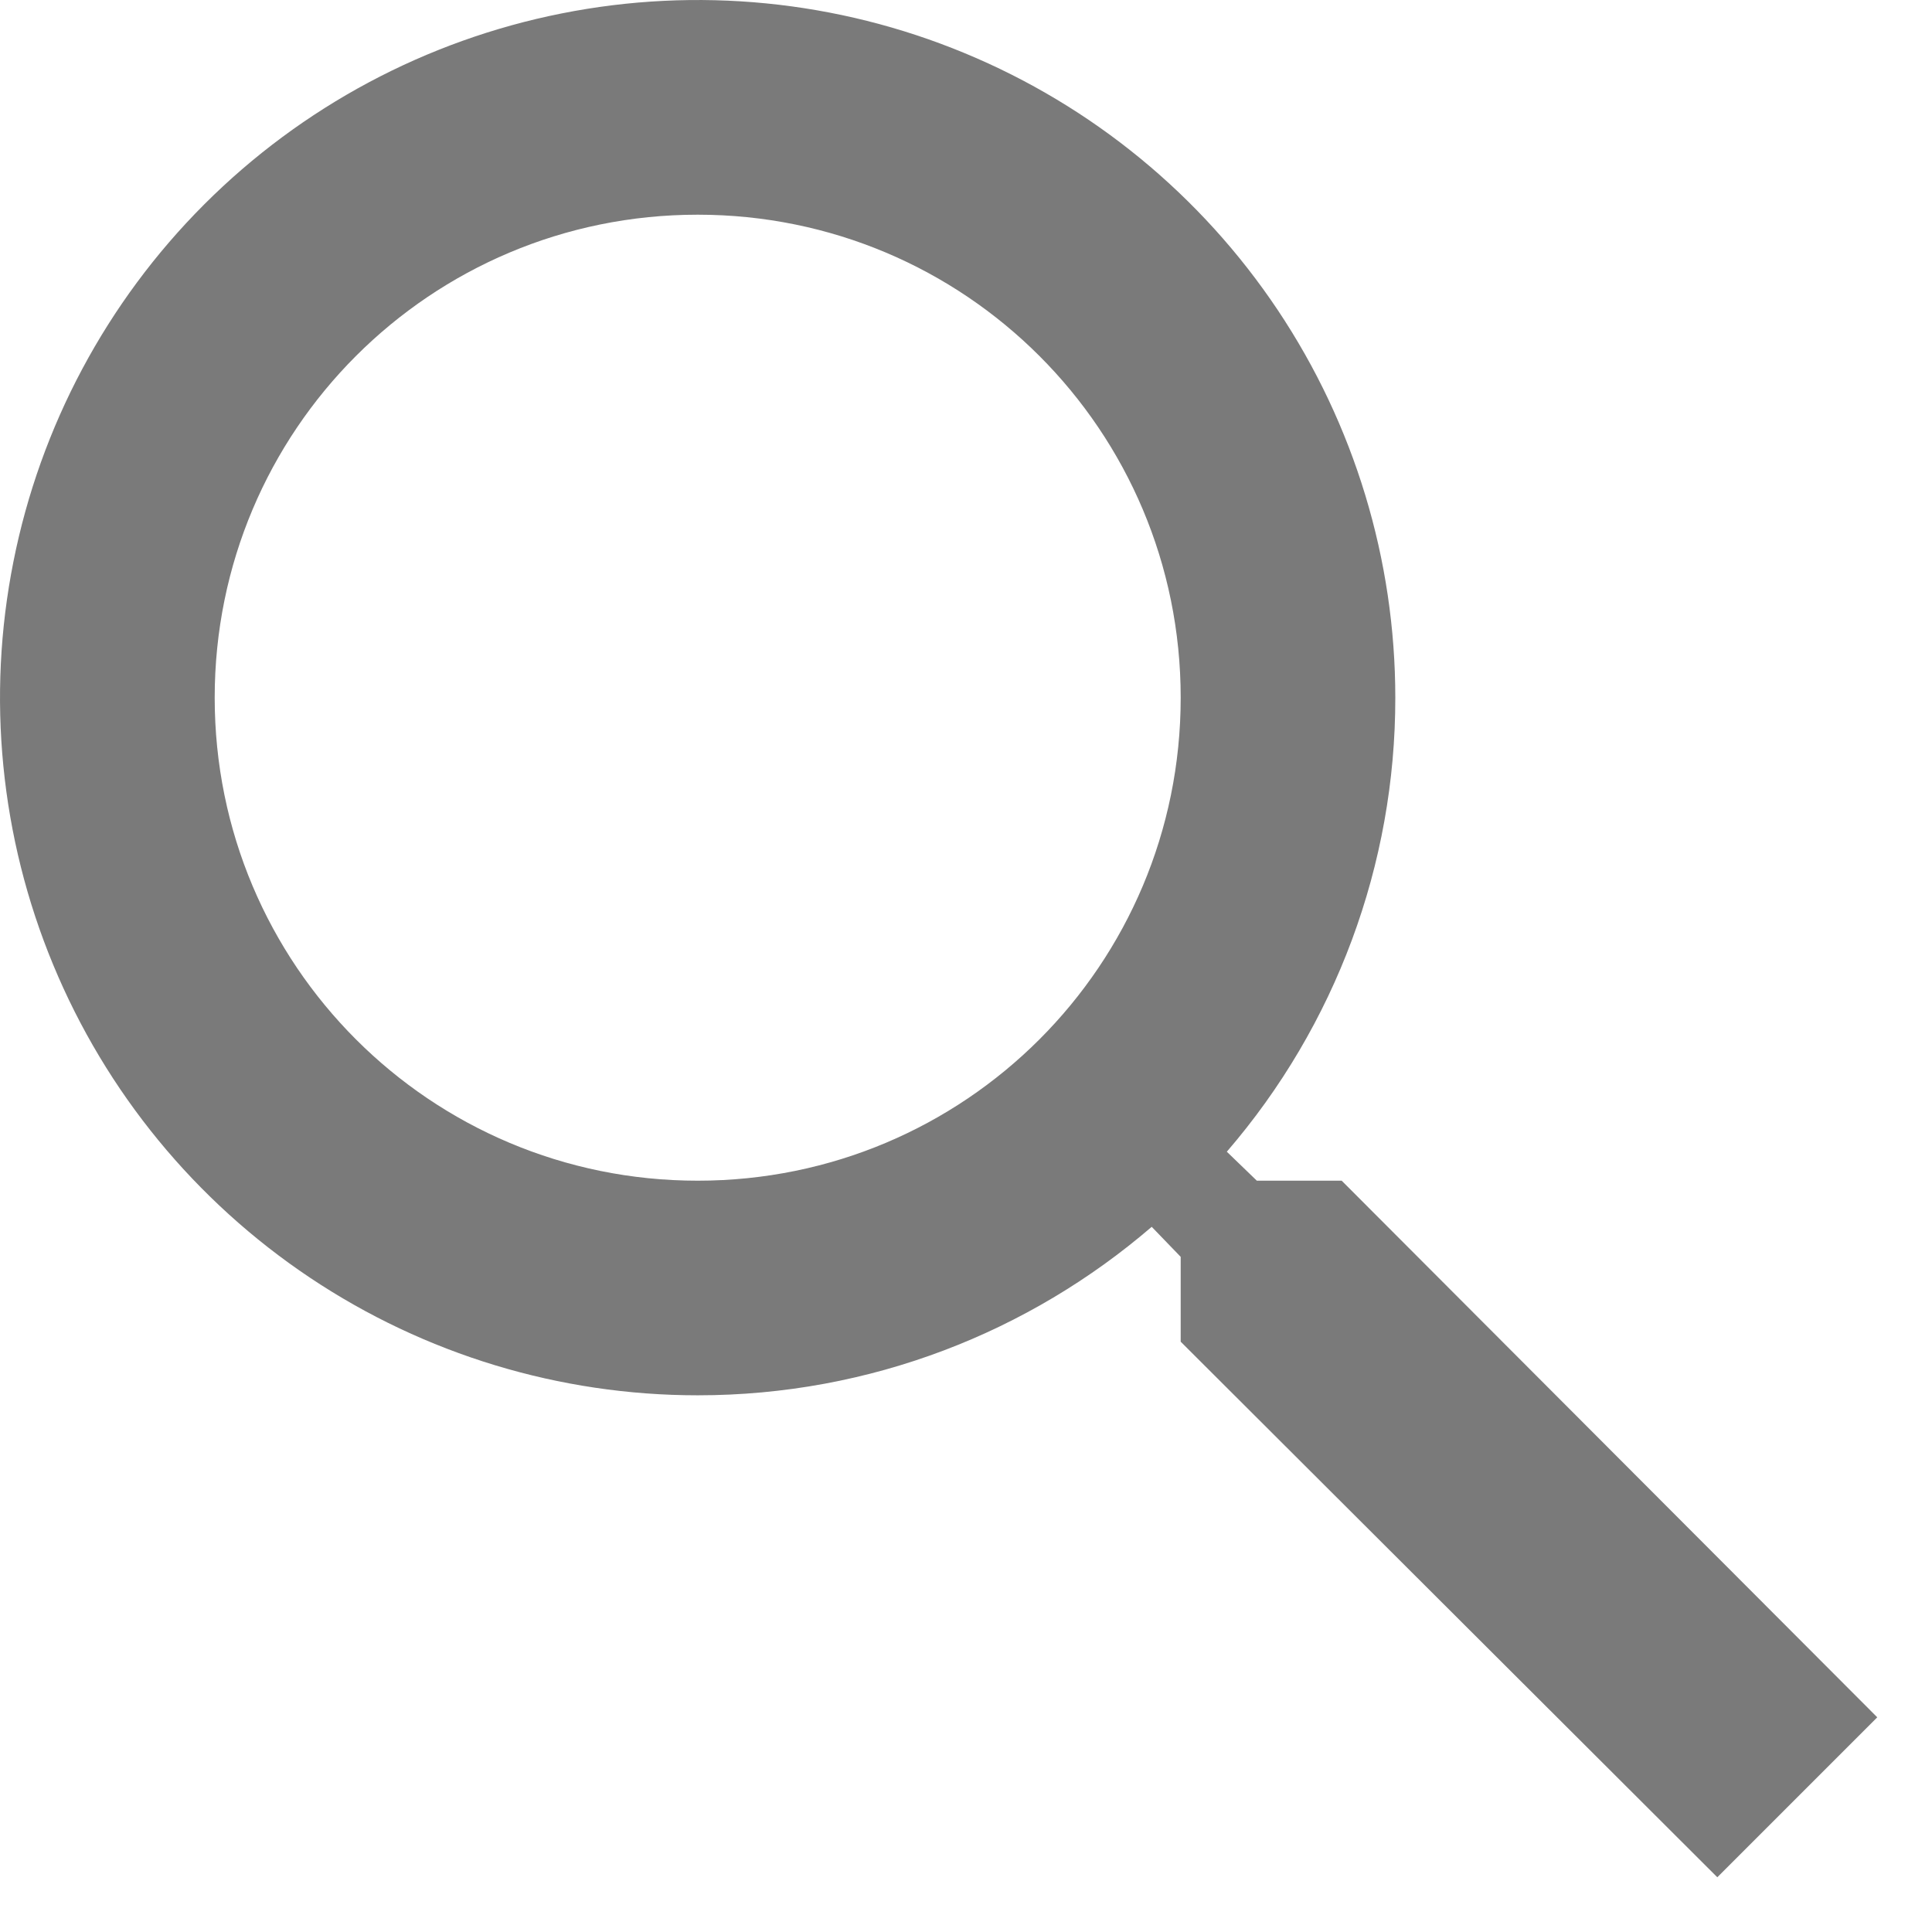
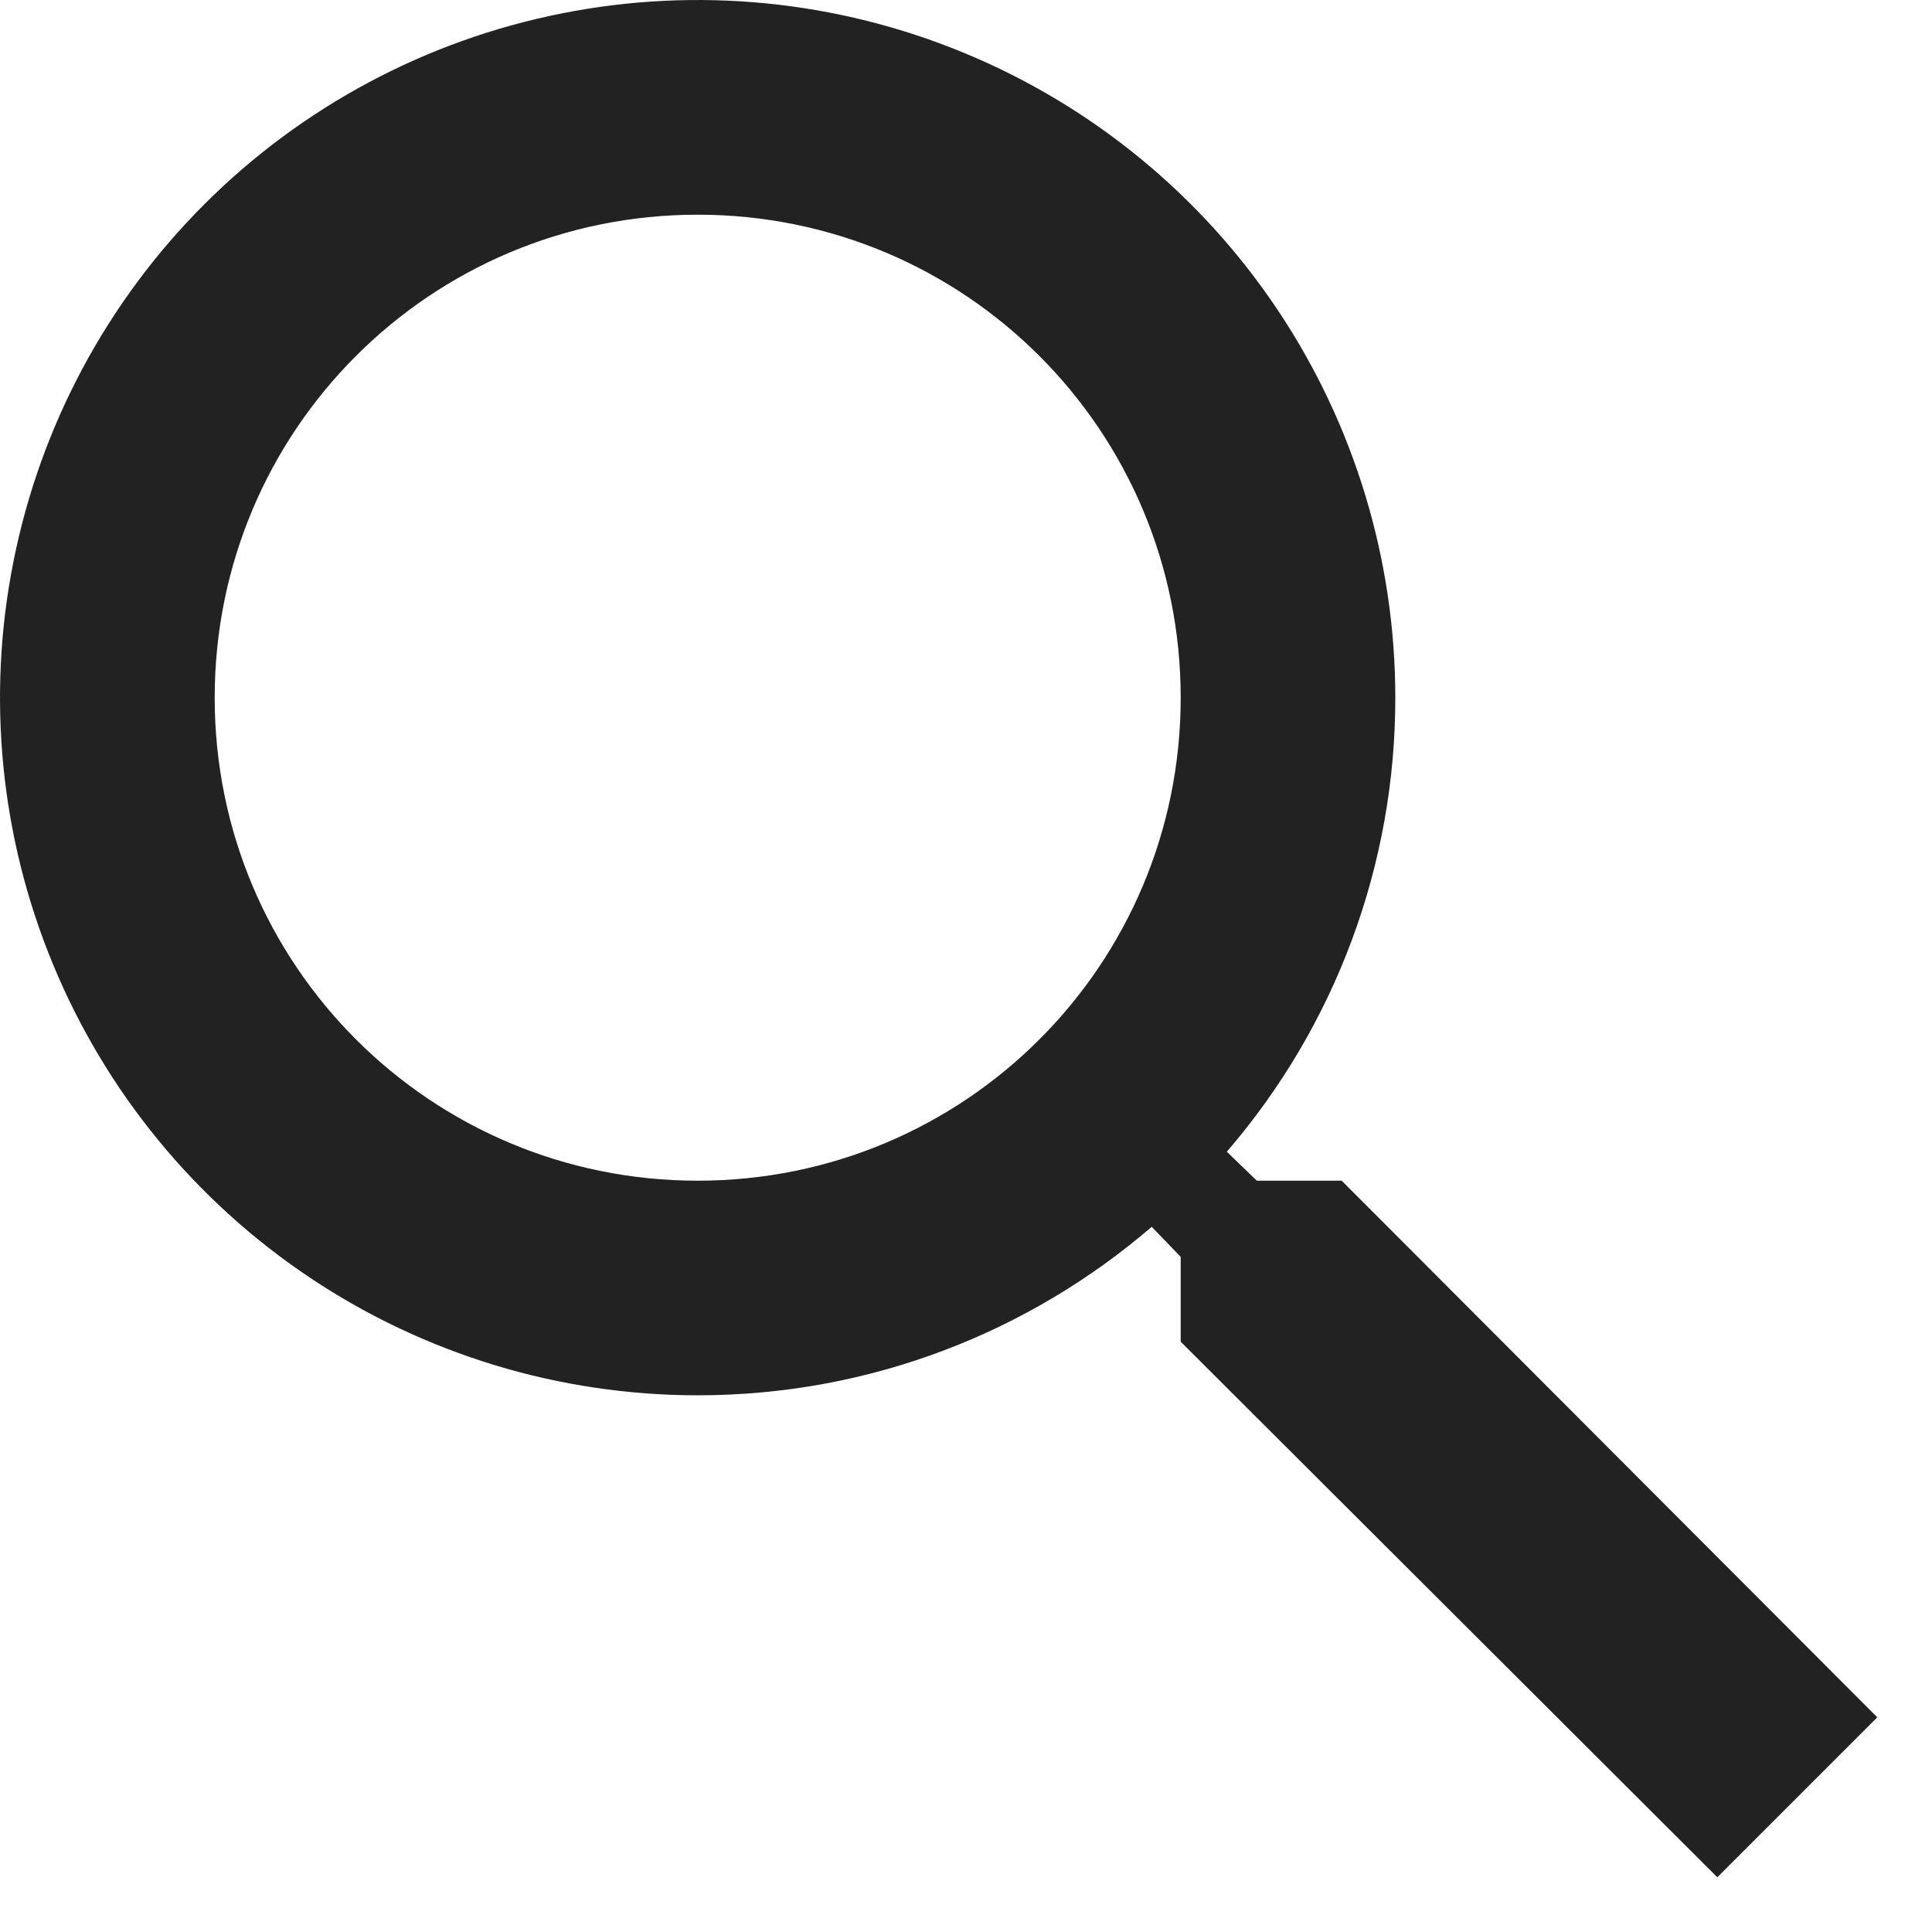
<svg xmlns="http://www.w3.org/2000/svg" width="24" height="24" viewBox="0 0 24 24" fill="none">
-   <path d="M16.667 14.667H15.613L15.24 14.307C16.592 12.739 17.335 10.737 17.333 8.667C17.333 6.953 16.825 5.277 15.873 3.852C14.92 2.426 13.567 1.316 11.983 0.66C10.4 0.004 8.657 -0.168 6.976 0.167C5.295 0.501 3.75 1.326 2.538 2.538C1.326 3.75 0.501 5.295 0.167 6.976C-0.168 8.657 0.004 10.4 0.66 11.983C1.316 13.567 2.426 14.92 3.852 15.873C5.277 16.825 6.953 17.333 8.667 17.333C10.813 17.333 12.787 16.547 14.307 15.24L14.667 15.613V16.667L21.333 23.32L23.32 21.333L16.667 14.667ZM8.667 14.667C5.347 14.667 2.667 11.987 2.667 8.667C2.667 5.347 5.347 2.667 8.667 2.667C11.987 2.667 14.667 5.347 14.667 8.667C14.667 11.987 11.987 14.667 8.667 14.667Z" fill="#222222" fill-opacity="0.6" />
+   <path d="M16.667 14.667H15.613L15.24 14.307C16.592 12.739 17.335 10.737 17.333 8.667C17.333 6.953 16.825 5.277 15.873 3.852C14.92 2.426 13.567 1.316 11.983 0.66C10.4 0.004 8.657 -0.168 6.976 0.167C5.295 0.501 3.75 1.326 2.538 2.538C1.326 3.75 0.501 5.295 0.167 6.976C-0.168 8.657 0.004 10.4 0.66 11.983C1.316 13.567 2.426 14.92 3.852 15.873C5.277 16.825 6.953 17.333 8.667 17.333C10.813 17.333 12.787 16.547 14.307 15.24L14.667 15.613V16.667L21.333 23.32L23.32 21.333L16.667 14.667ZM8.667 14.667C5.347 14.667 2.667 11.987 2.667 8.667C2.667 5.347 5.347 2.667 8.667 2.667C11.987 2.667 14.667 5.347 14.667 8.667C14.667 11.987 11.987 14.667 8.667 14.667Z" fill="#222222" fillOpacity="0.6" />
</svg>
